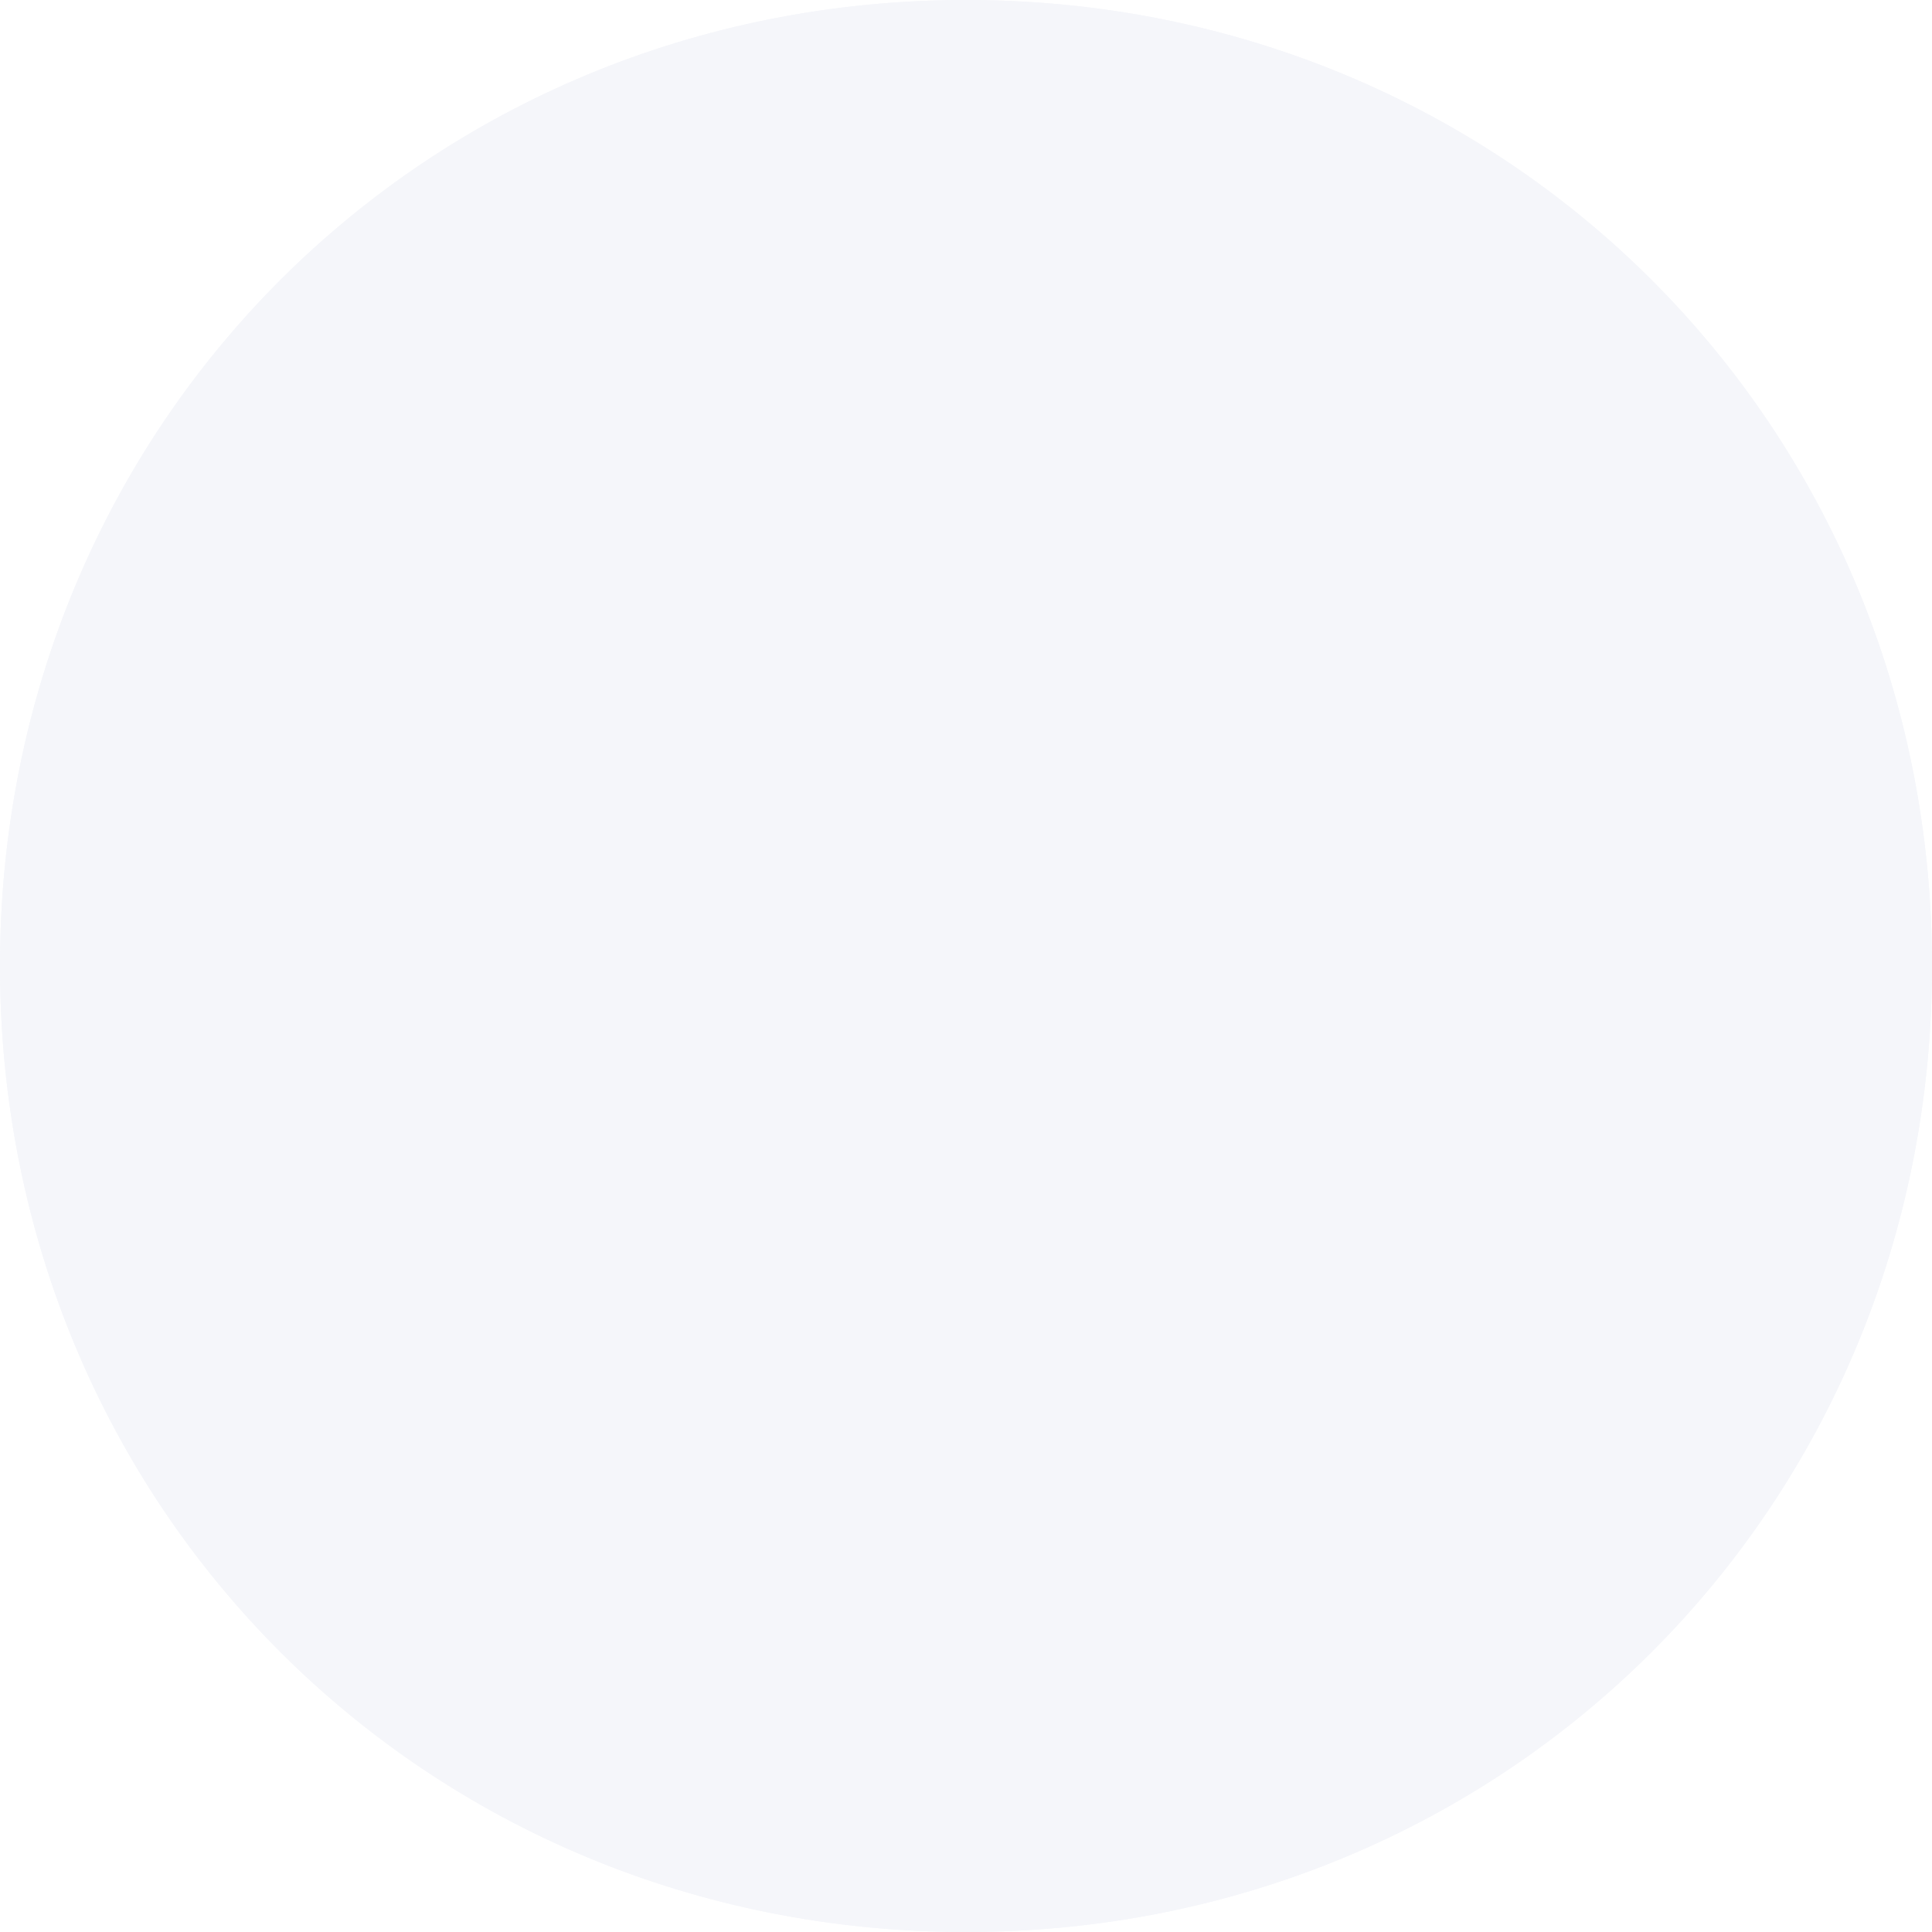
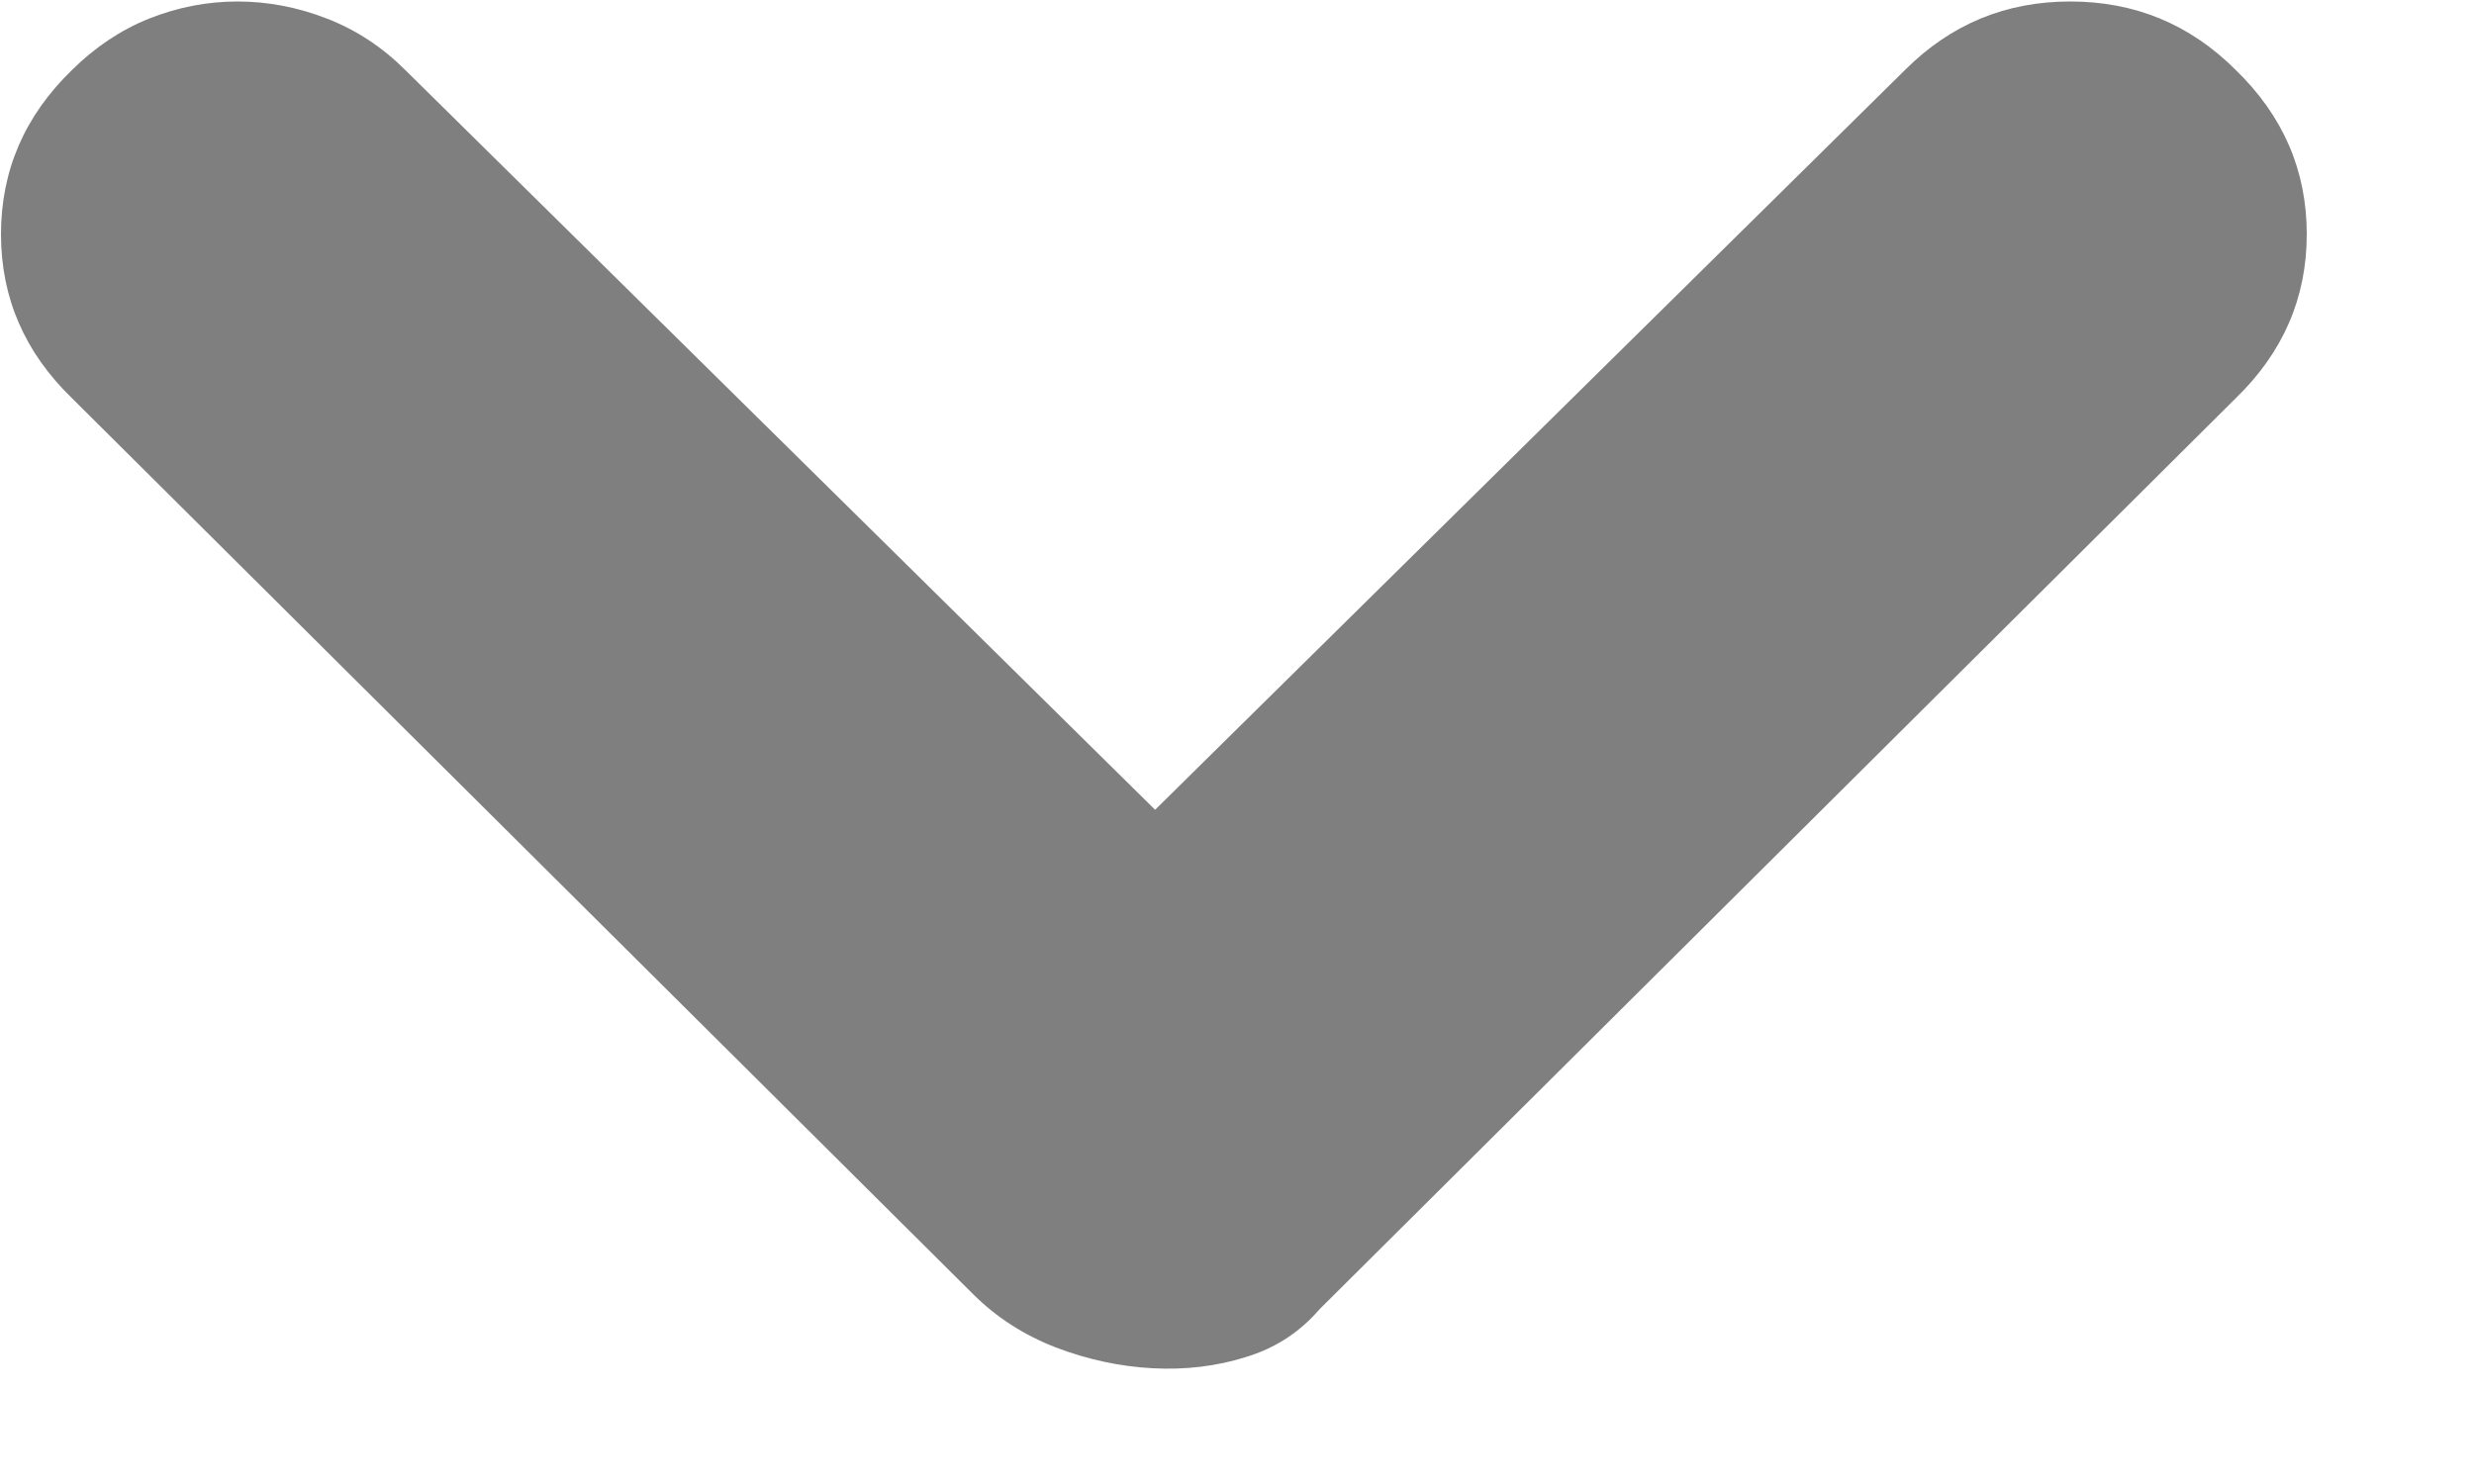
- <svg xmlns="http://www.w3.org/2000/svg" version="1.1" width="36px" height="36px">
-   <g transform="matrix(1 0 0 1 -1669 -14 )">
-     <path d="M 1687 14  C 1697.08 14  1705 21.92  1705 32  C 1705 42.08  1697.08 50  1687 50  C 1676.92 50  1669 42.08  1669 32  C 1669 21.92  1676.92 14  1687 14  Z " fill-rule="nonzero" fill="#f5f6fa" stroke="none" />
-     <path d="M 1687 14.5  C 1696.8 14.5  1704.5 22.2  1704.5 32  C 1704.5 41.8  1696.8 49.5  1687 49.5  C 1677.2 49.5  1669.5 41.8  1669.5 32  C 1669.5 22.2  1677.2 14.5  1687 14.5  Z " stroke-width="1" stroke="#f5f6fa" fill="none" />
+ <svg xmlns="http://www.w3.org/2000/svg" version="1.1" width="10px" height="6px">
+   <g transform="matrix(1 0 0 1 -1779 -29 )">
+     <path d="M 4.669 3.274  L 7.7 0.283  C 7.885 0.098  8.107 0.006  8.368 0.006  C 8.629 0.006  8.852 0.098  9.037 0.283  C 9.228 0.468  9.324 0.689  9.324 0.947  C 9.324 1.204  9.228 1.425  9.037 1.61  L 5.333 5.294  C 5.253 5.387  5.154 5.451  5.035 5.487  C 4.917 5.524  4.791 5.539  4.659 5.532  C 4.527 5.525  4.397 5.497  4.268 5.448  C 4.139 5.398  4.029 5.327  3.936 5.235  L 0.291 1.61  C 0.1 1.425  0.004 1.204  0.004 0.947  C 0.004 0.689  0.1 0.468  0.291 0.283  C 0.384 0.191  0.488 0.121  0.603 0.075  C 0.719 0.029  0.838 0.006  0.96 0.006  C 1.082 0.006  1.203 0.029  1.321 0.075  C 1.44 0.121  1.546 0.191  1.638 0.283  L 4.669 3.274  Z " fill-rule="nonzero" fill="#7f7f7f" stroke="none" transform="matrix(1 0 0 1 1779 29 )" />
  </g>
</svg>
